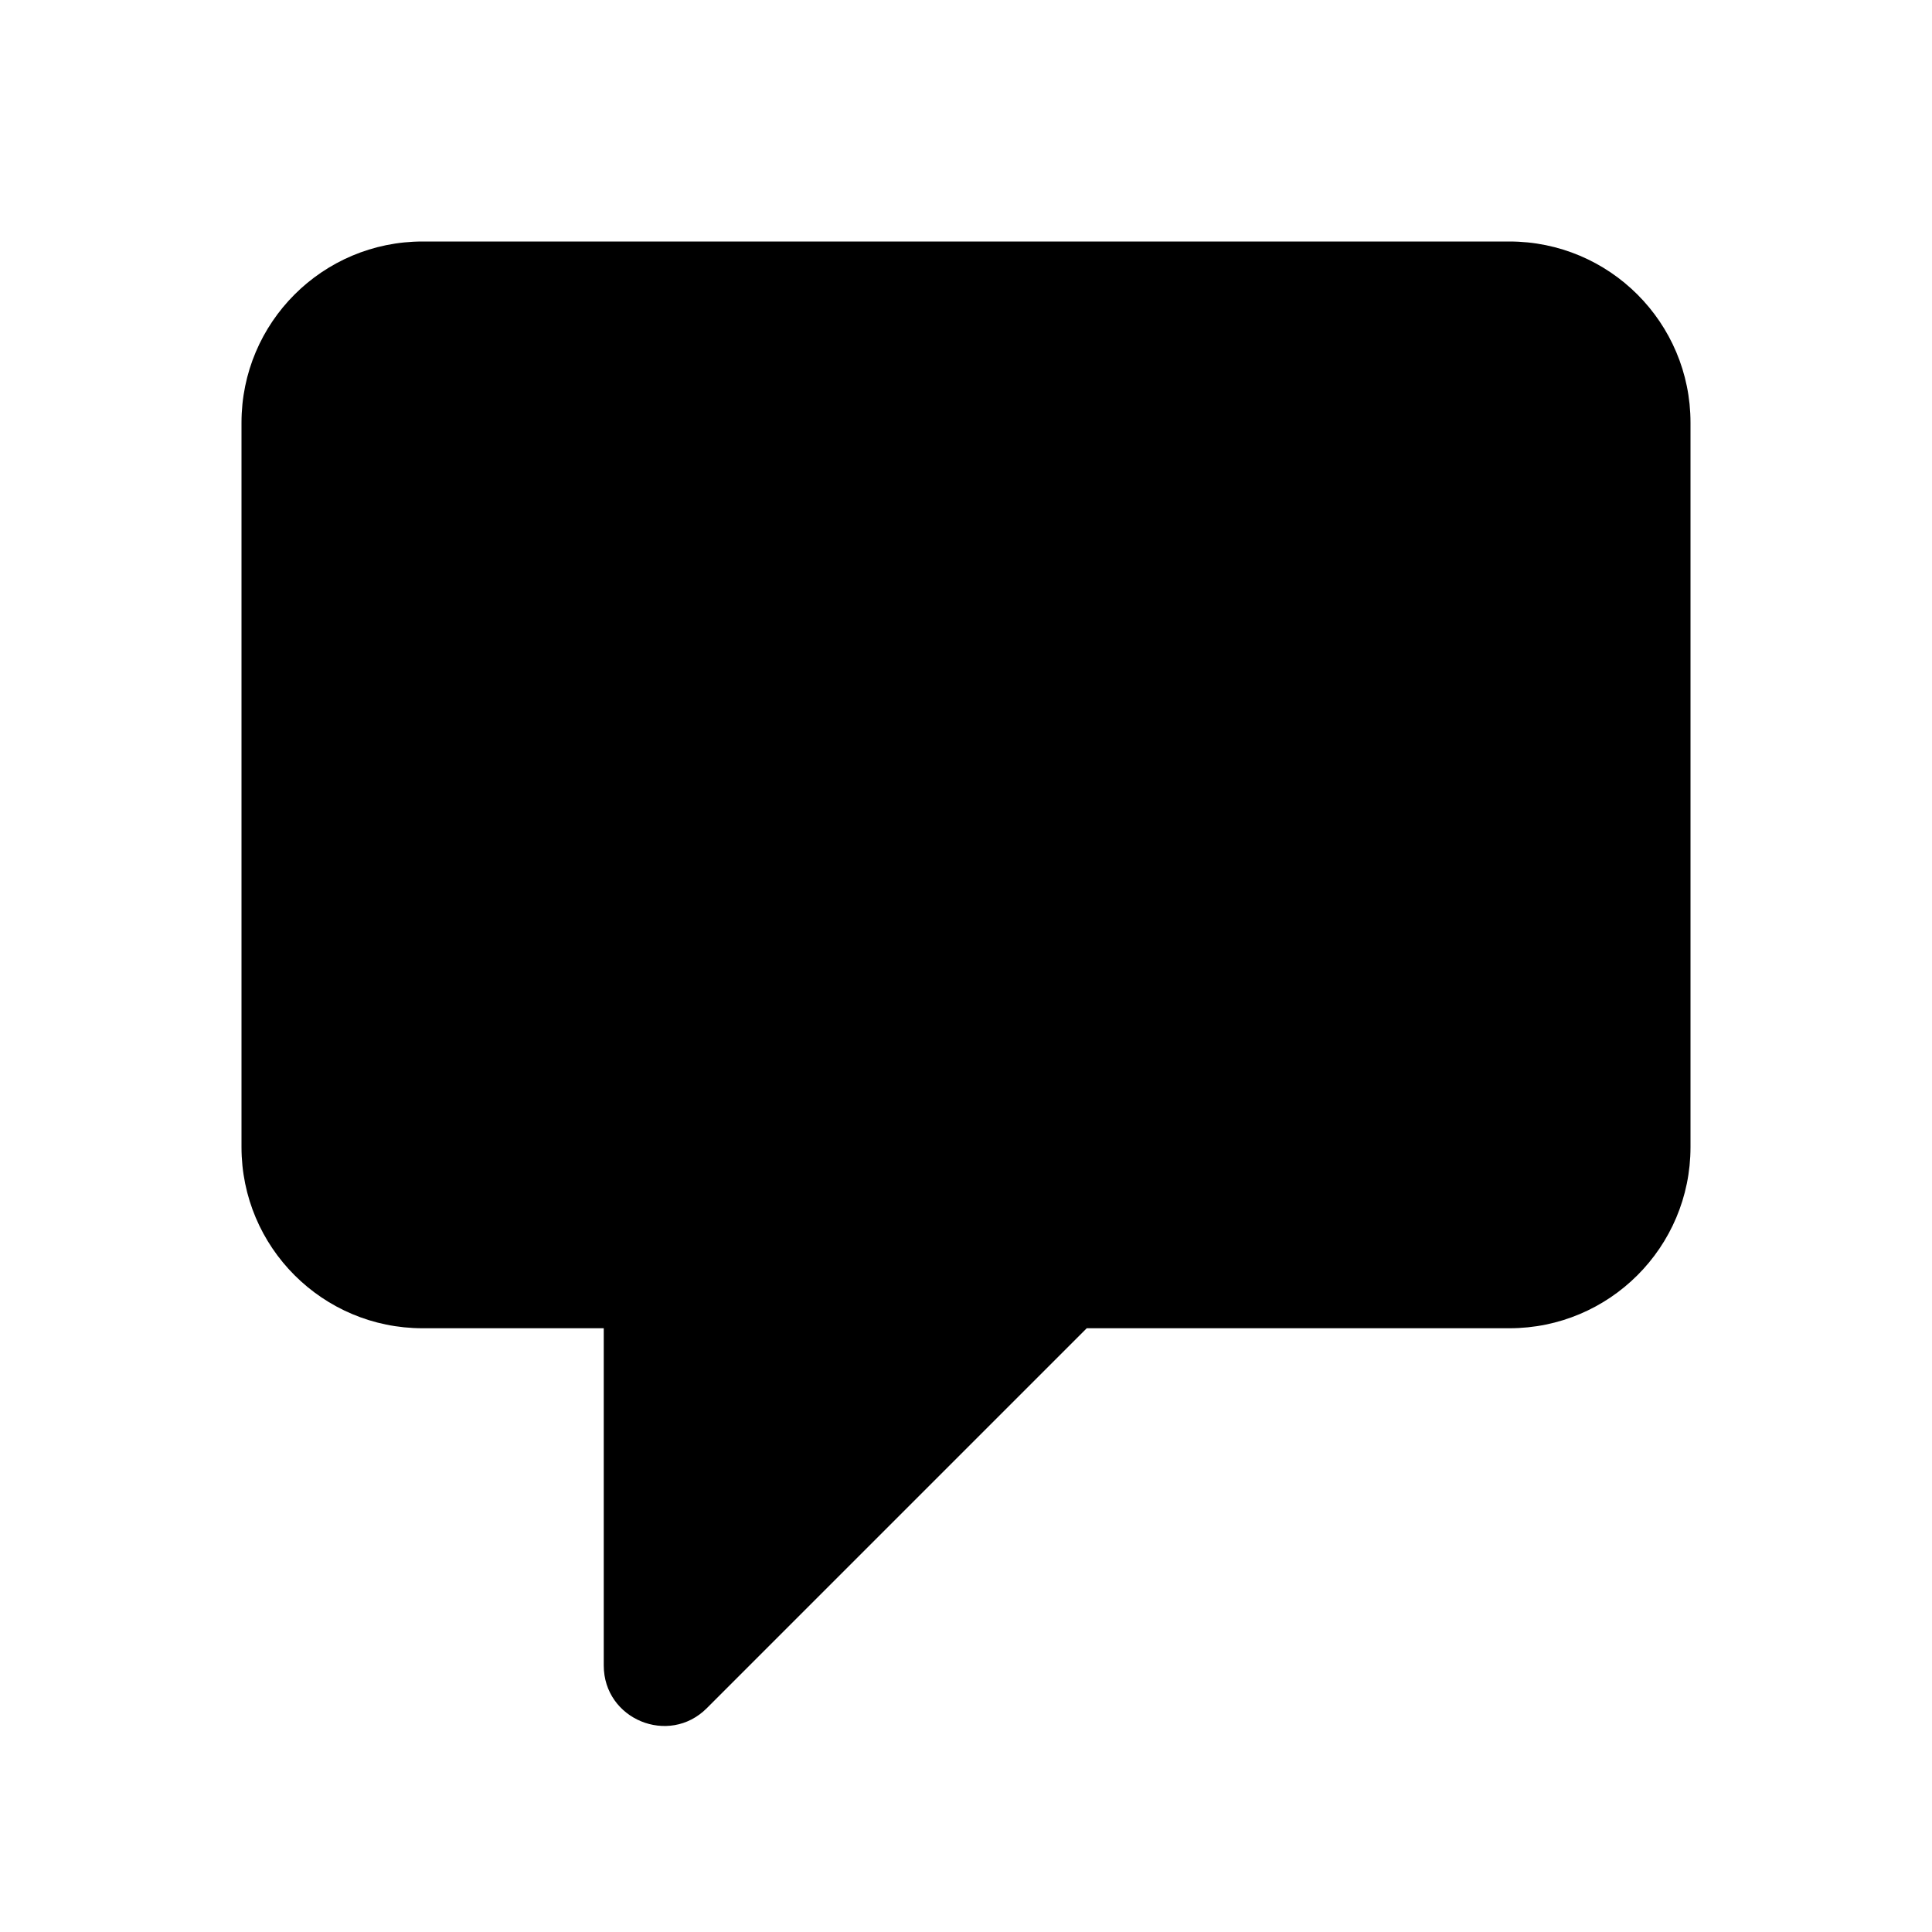
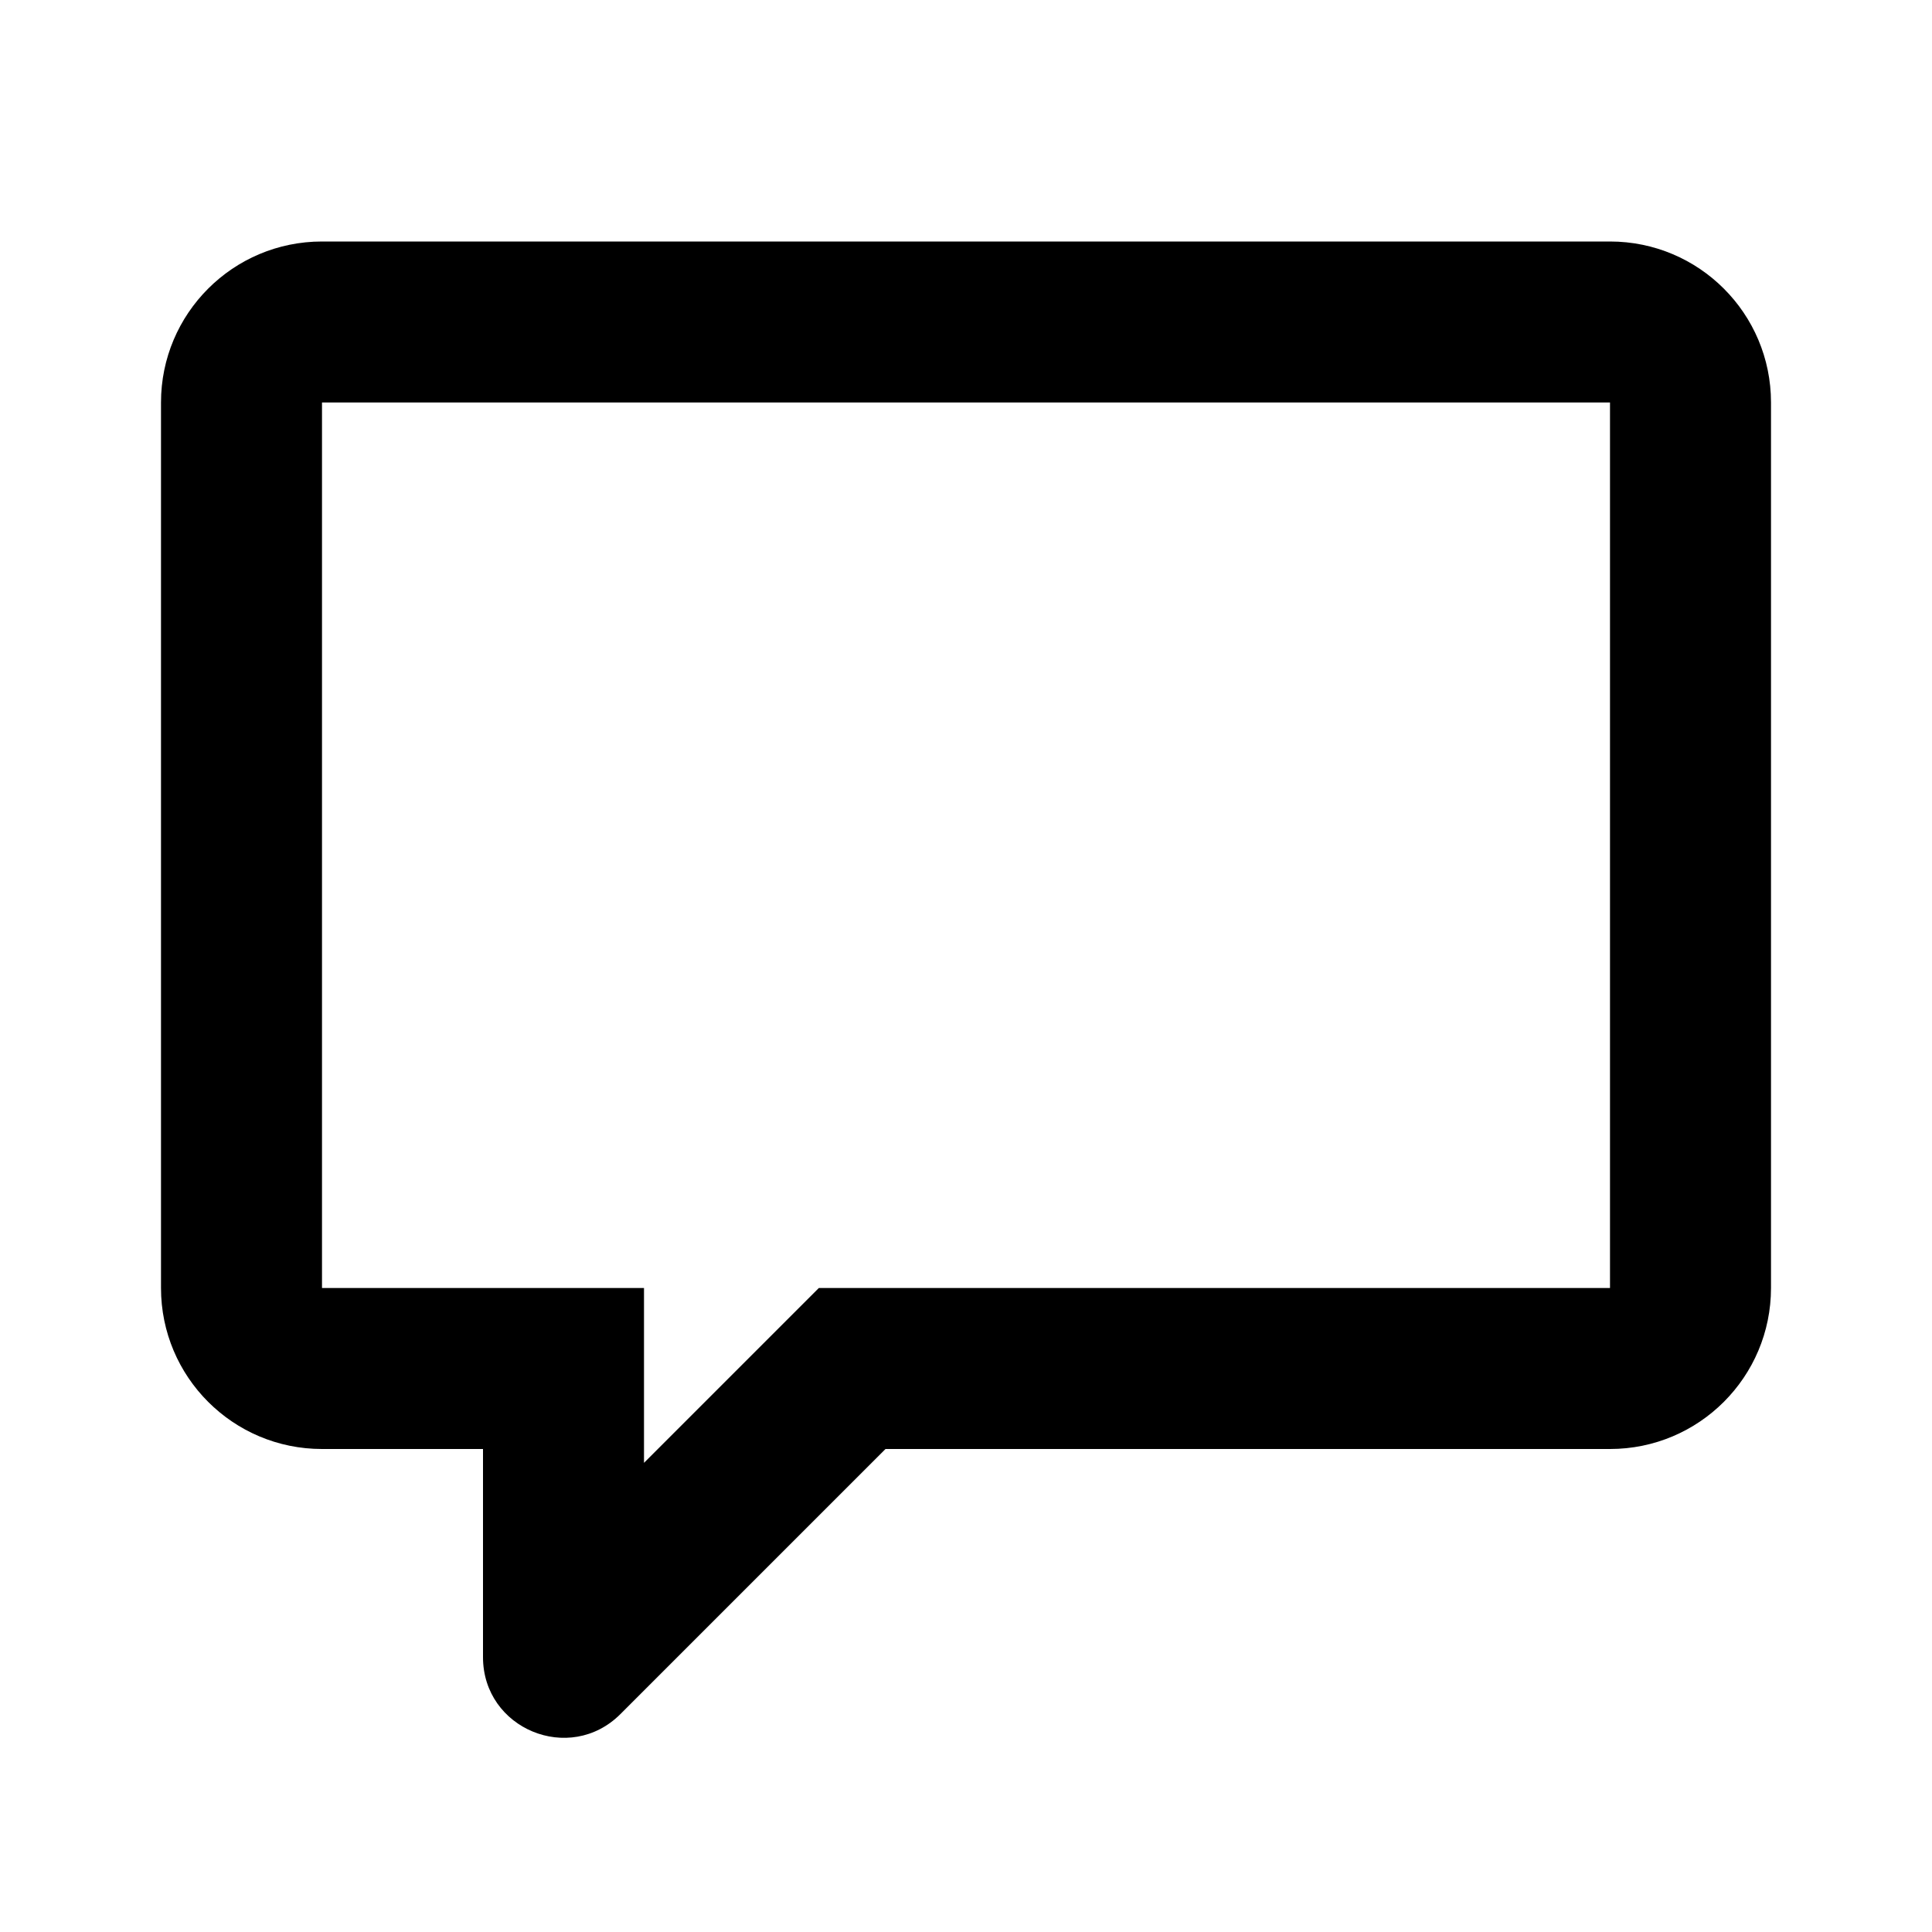
<svg xmlns="http://www.w3.org/2000/svg" width="24" height="24" viewBox="0 0 24 24" fill="none">
-   <path d="M5.25 3C4.007 3 3 4.007 3 5.25V14.25C3 15.493 4.007 16.5 5.25 16.5H7.5V20.689C7.5 21.358 8.308 21.692 8.78 21.22L13.5 16.5H18.75C19.993 16.5 21 15.493 21 14.25V5.25C21 4.007 19.993 3 18.75 3H5.25Z" fill="black" />
+   <path fill-rule="evenodd" clip-rule="evenodd" d="M8 16V18.172L10.172 16H20V5H4L4 16H8ZM20 3H4C2.895 3 2 3.895 2 5V16C2 17.105 2.895 18 4 18H6V20.586C6 21.477 7.077 21.923 7.707 21.293L11 18H20C21.105 18 22 17.105 22 16V5C22 3.895 21.105 3 20 3Z" fill="black" />
</svg>
